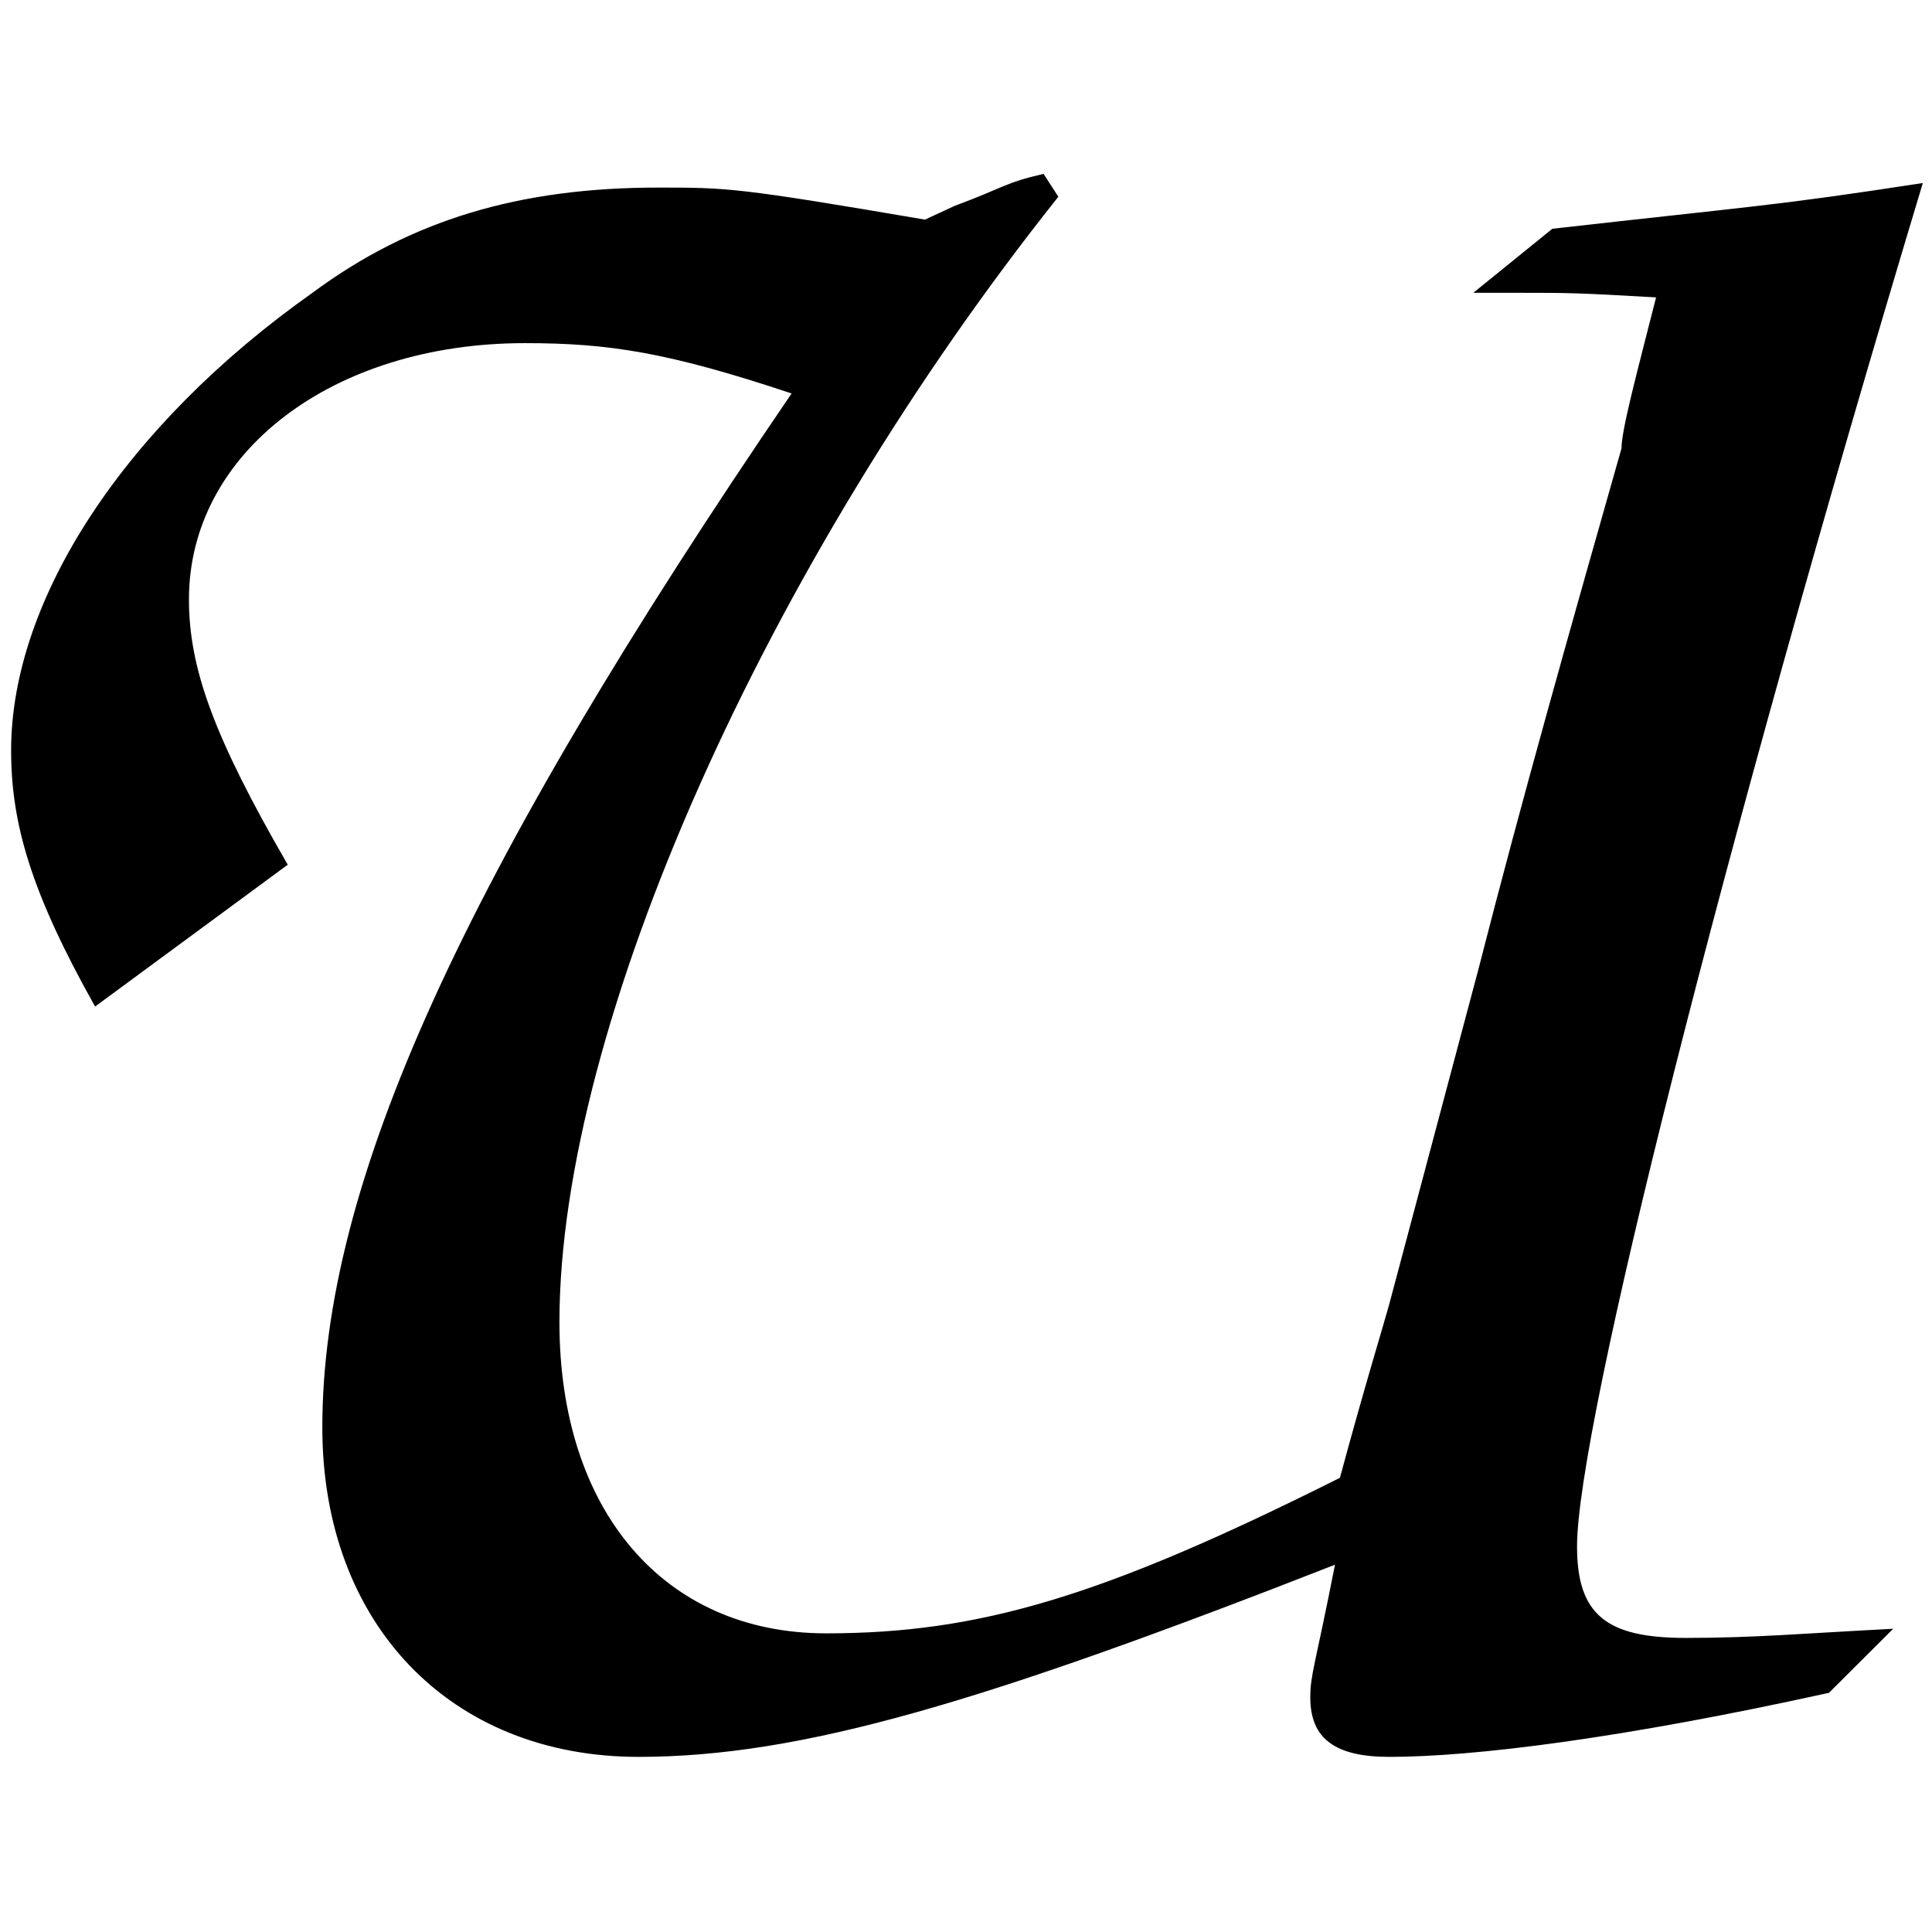
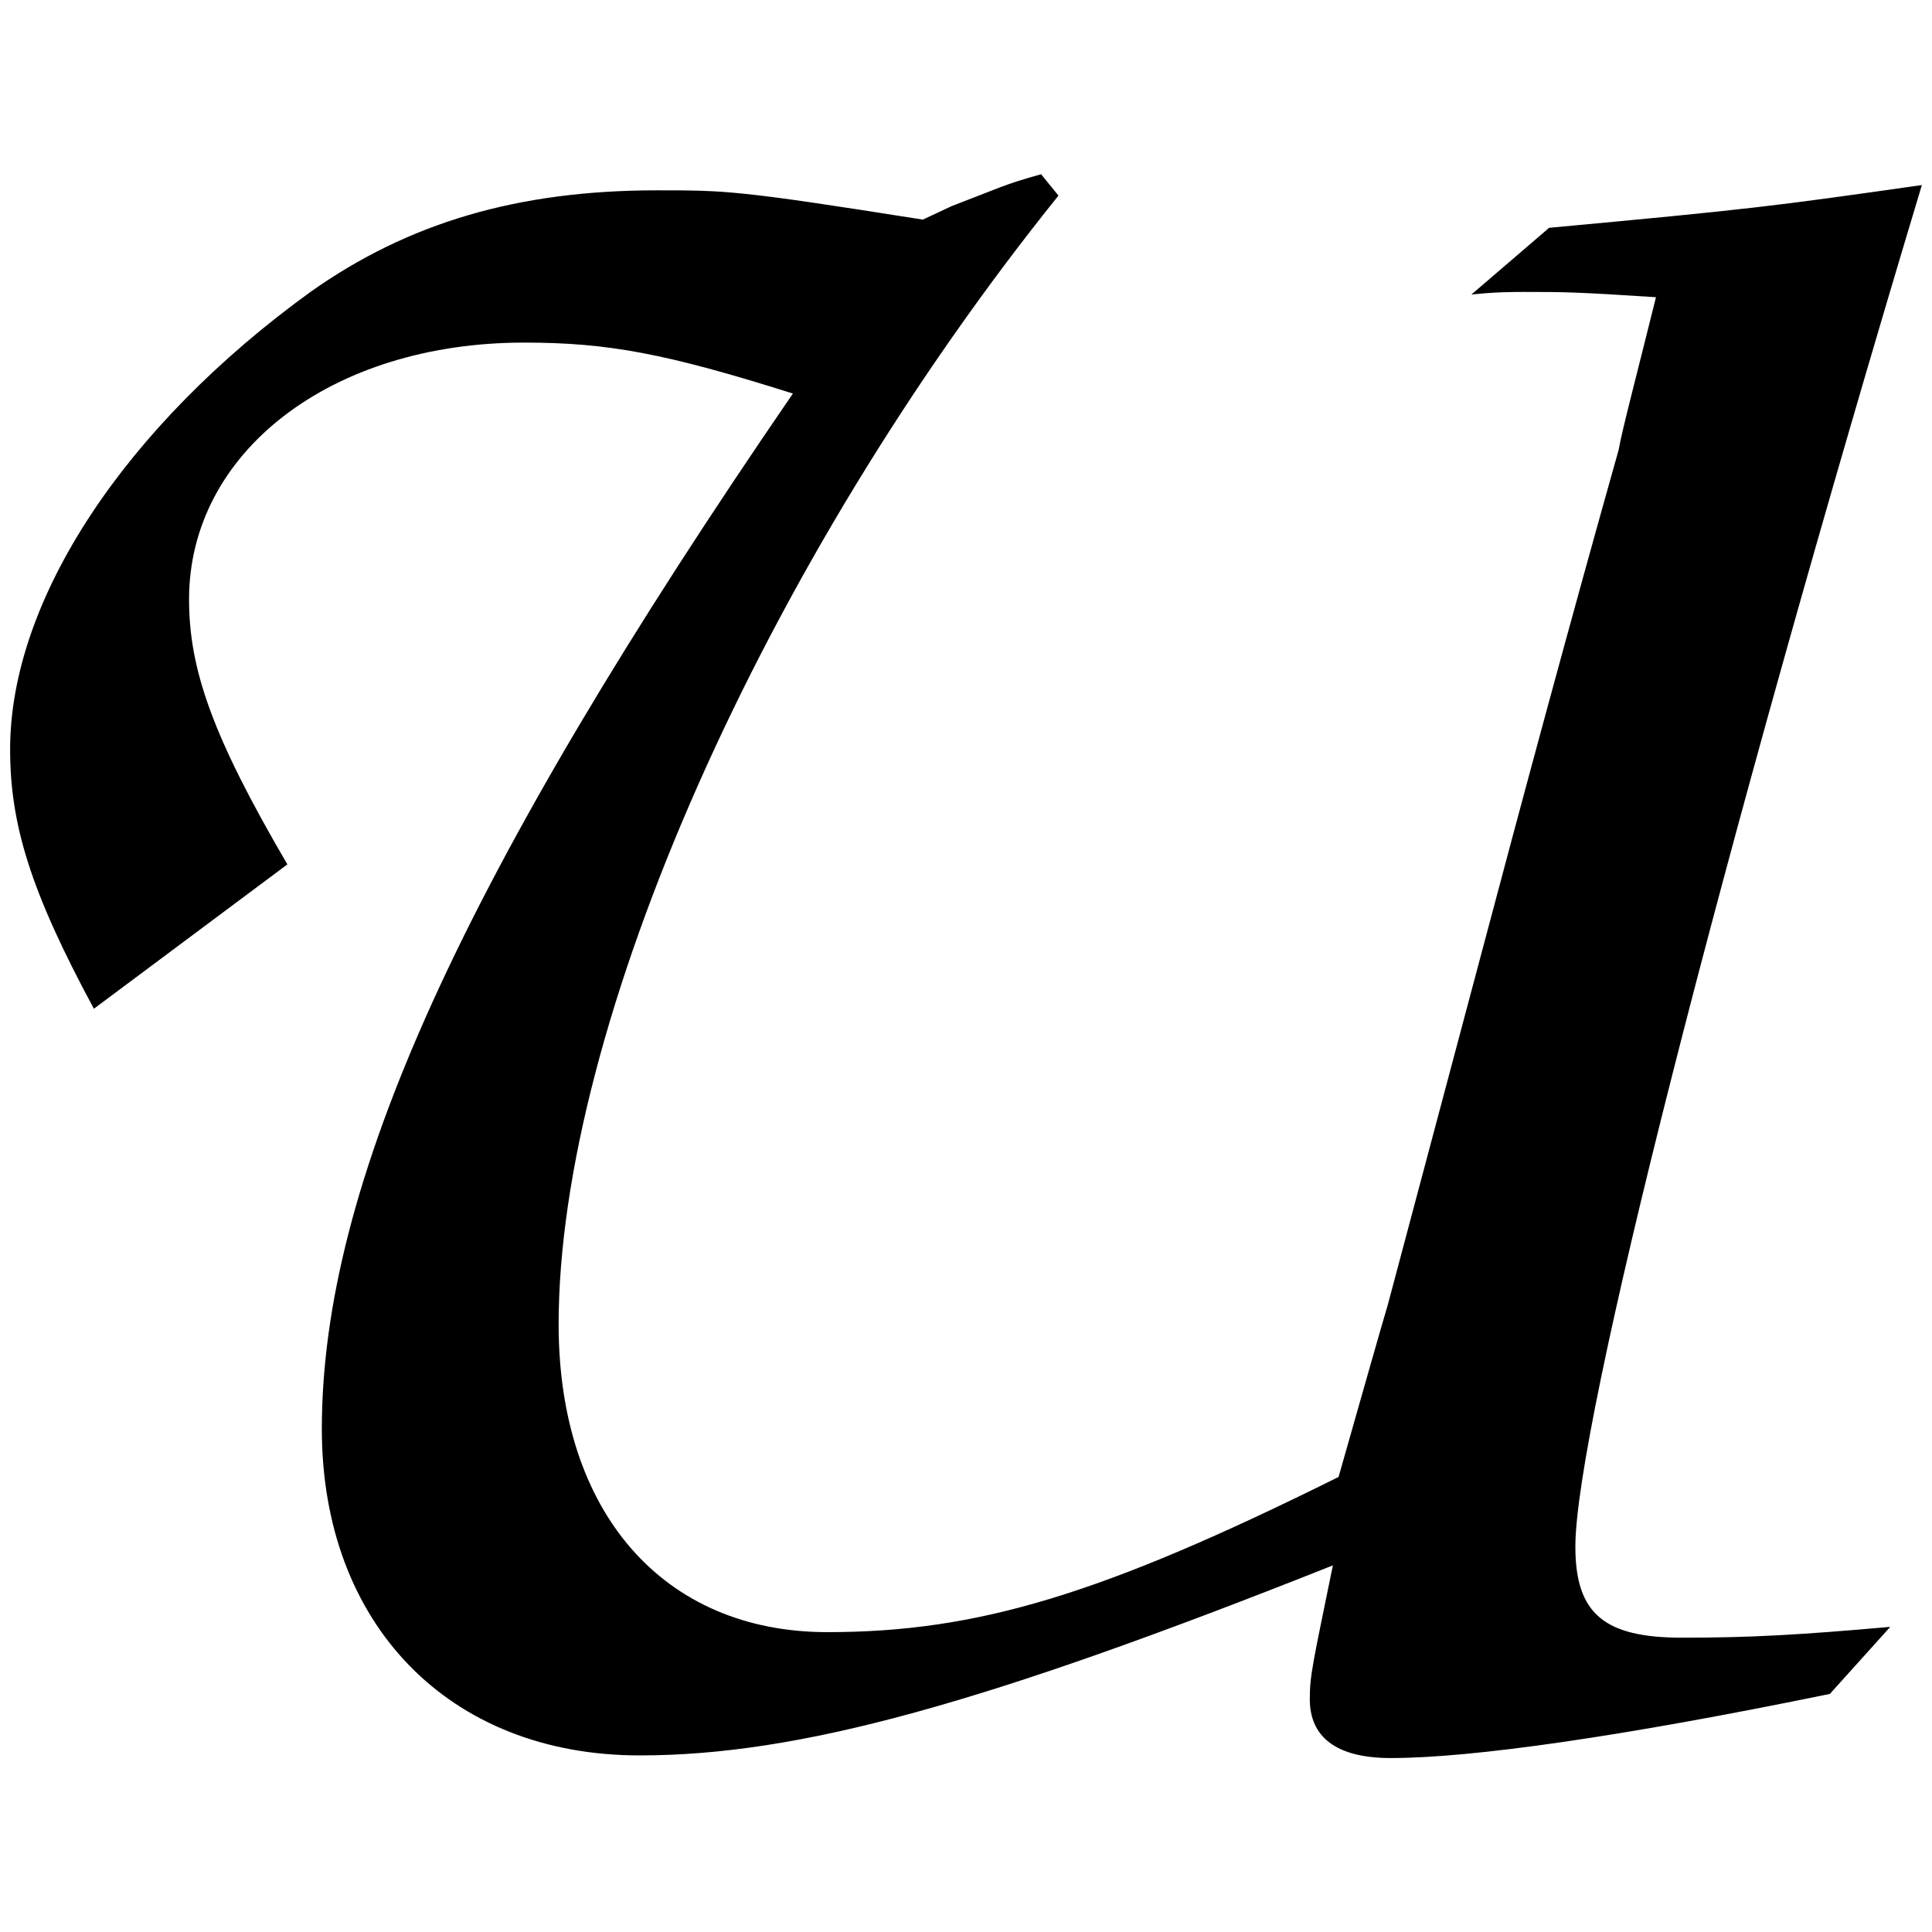
- <svg xmlns="http://www.w3.org/2000/svg" width="24" height="24" version="1.1" viewBox="0 0 6.35 6.35">
-   <text transform="scale(1.0391 .9624)" x="-1.028" y="5.875" fill="#000000" font-family="Z003" font-size="9.136px" stroke-width=".191" style="font-variant-caps:normal;font-variant-east-asian:normal;font-variant-ligatures:normal;font-variant-numeric:normal" xml:space="preserve">
-     <tspan x="-1.028" y="5.875">U</tspan>
-   </text>
+ <svg xmlns="http://www.w3.org/2000/svg" width="24" height="24" version="1.1" viewBox="0 0 6.35 6.35" id="svg1">
+   <defs id="defs1" />
+   <path d="m 4.654,1.006 c 0.073,-0.009 0.137,-0.009 0.164,-0.009 0.128,0 0.164,0 0.42,0.018 C 5.175,1.289 5.13,1.472 5.12,1.536 4.965,2.13 4.819,2.714 4.673,3.308 L 4.389,4.459 c -0.018,0.064 -0.073,0.274 -0.155,0.585 -0.749,0.402 -1.142,0.53 -1.617,0.53 -0.521,0 -0.85,-0.411 -0.85,-1.051 0,-1.023 0.649,-2.604 1.581,-3.855 L 3.293,0.595 C 3.174,0.631 3.165,0.64 3.01,0.704 L 2.919,0.75 C 2.334,0.65 2.297,0.65 2.078,0.65 c -0.439,0 -0.786,0.11 -1.096,0.347 C 0.397,1.454 0.032,2.047 0.032,2.559 c 0,0.256 0.064,0.484 0.265,0.886 L 0.909,2.952 C 0.671,2.513 0.598,2.285 0.598,2.047 c 0,-0.502 0.448,-0.877 1.06,-0.877 0.265,0 0.448,0.037 0.85,0.174 C 1.457,2.998 1.018,4.048 1.018,4.88 c 0,0.667 0.402,1.115 1.005,1.115 0.502,0 1.087,-0.174 2.193,-0.649 -0.064,0.338 -0.073,0.375 -0.073,0.457 0,0.128 0.082,0.201 0.256,0.201 0.256,0 0.731,-0.073 1.389,-0.219 L 5.979,5.556 c -0.283,0.027 -0.439,0.037 -0.658,0.037 -0.247,0 -0.338,-0.082 -0.338,-0.311 0,-0.411 0.457,-2.357 1.096,-4.65 -0.475,0.073 -0.539,0.082 -1.179,0.146 z" id="text1" style="font-size:9.136px;font-family:Z003;stroke-width:0.191" transform="scale(1.0391 .9624)" aria-label="U" />
</svg>
